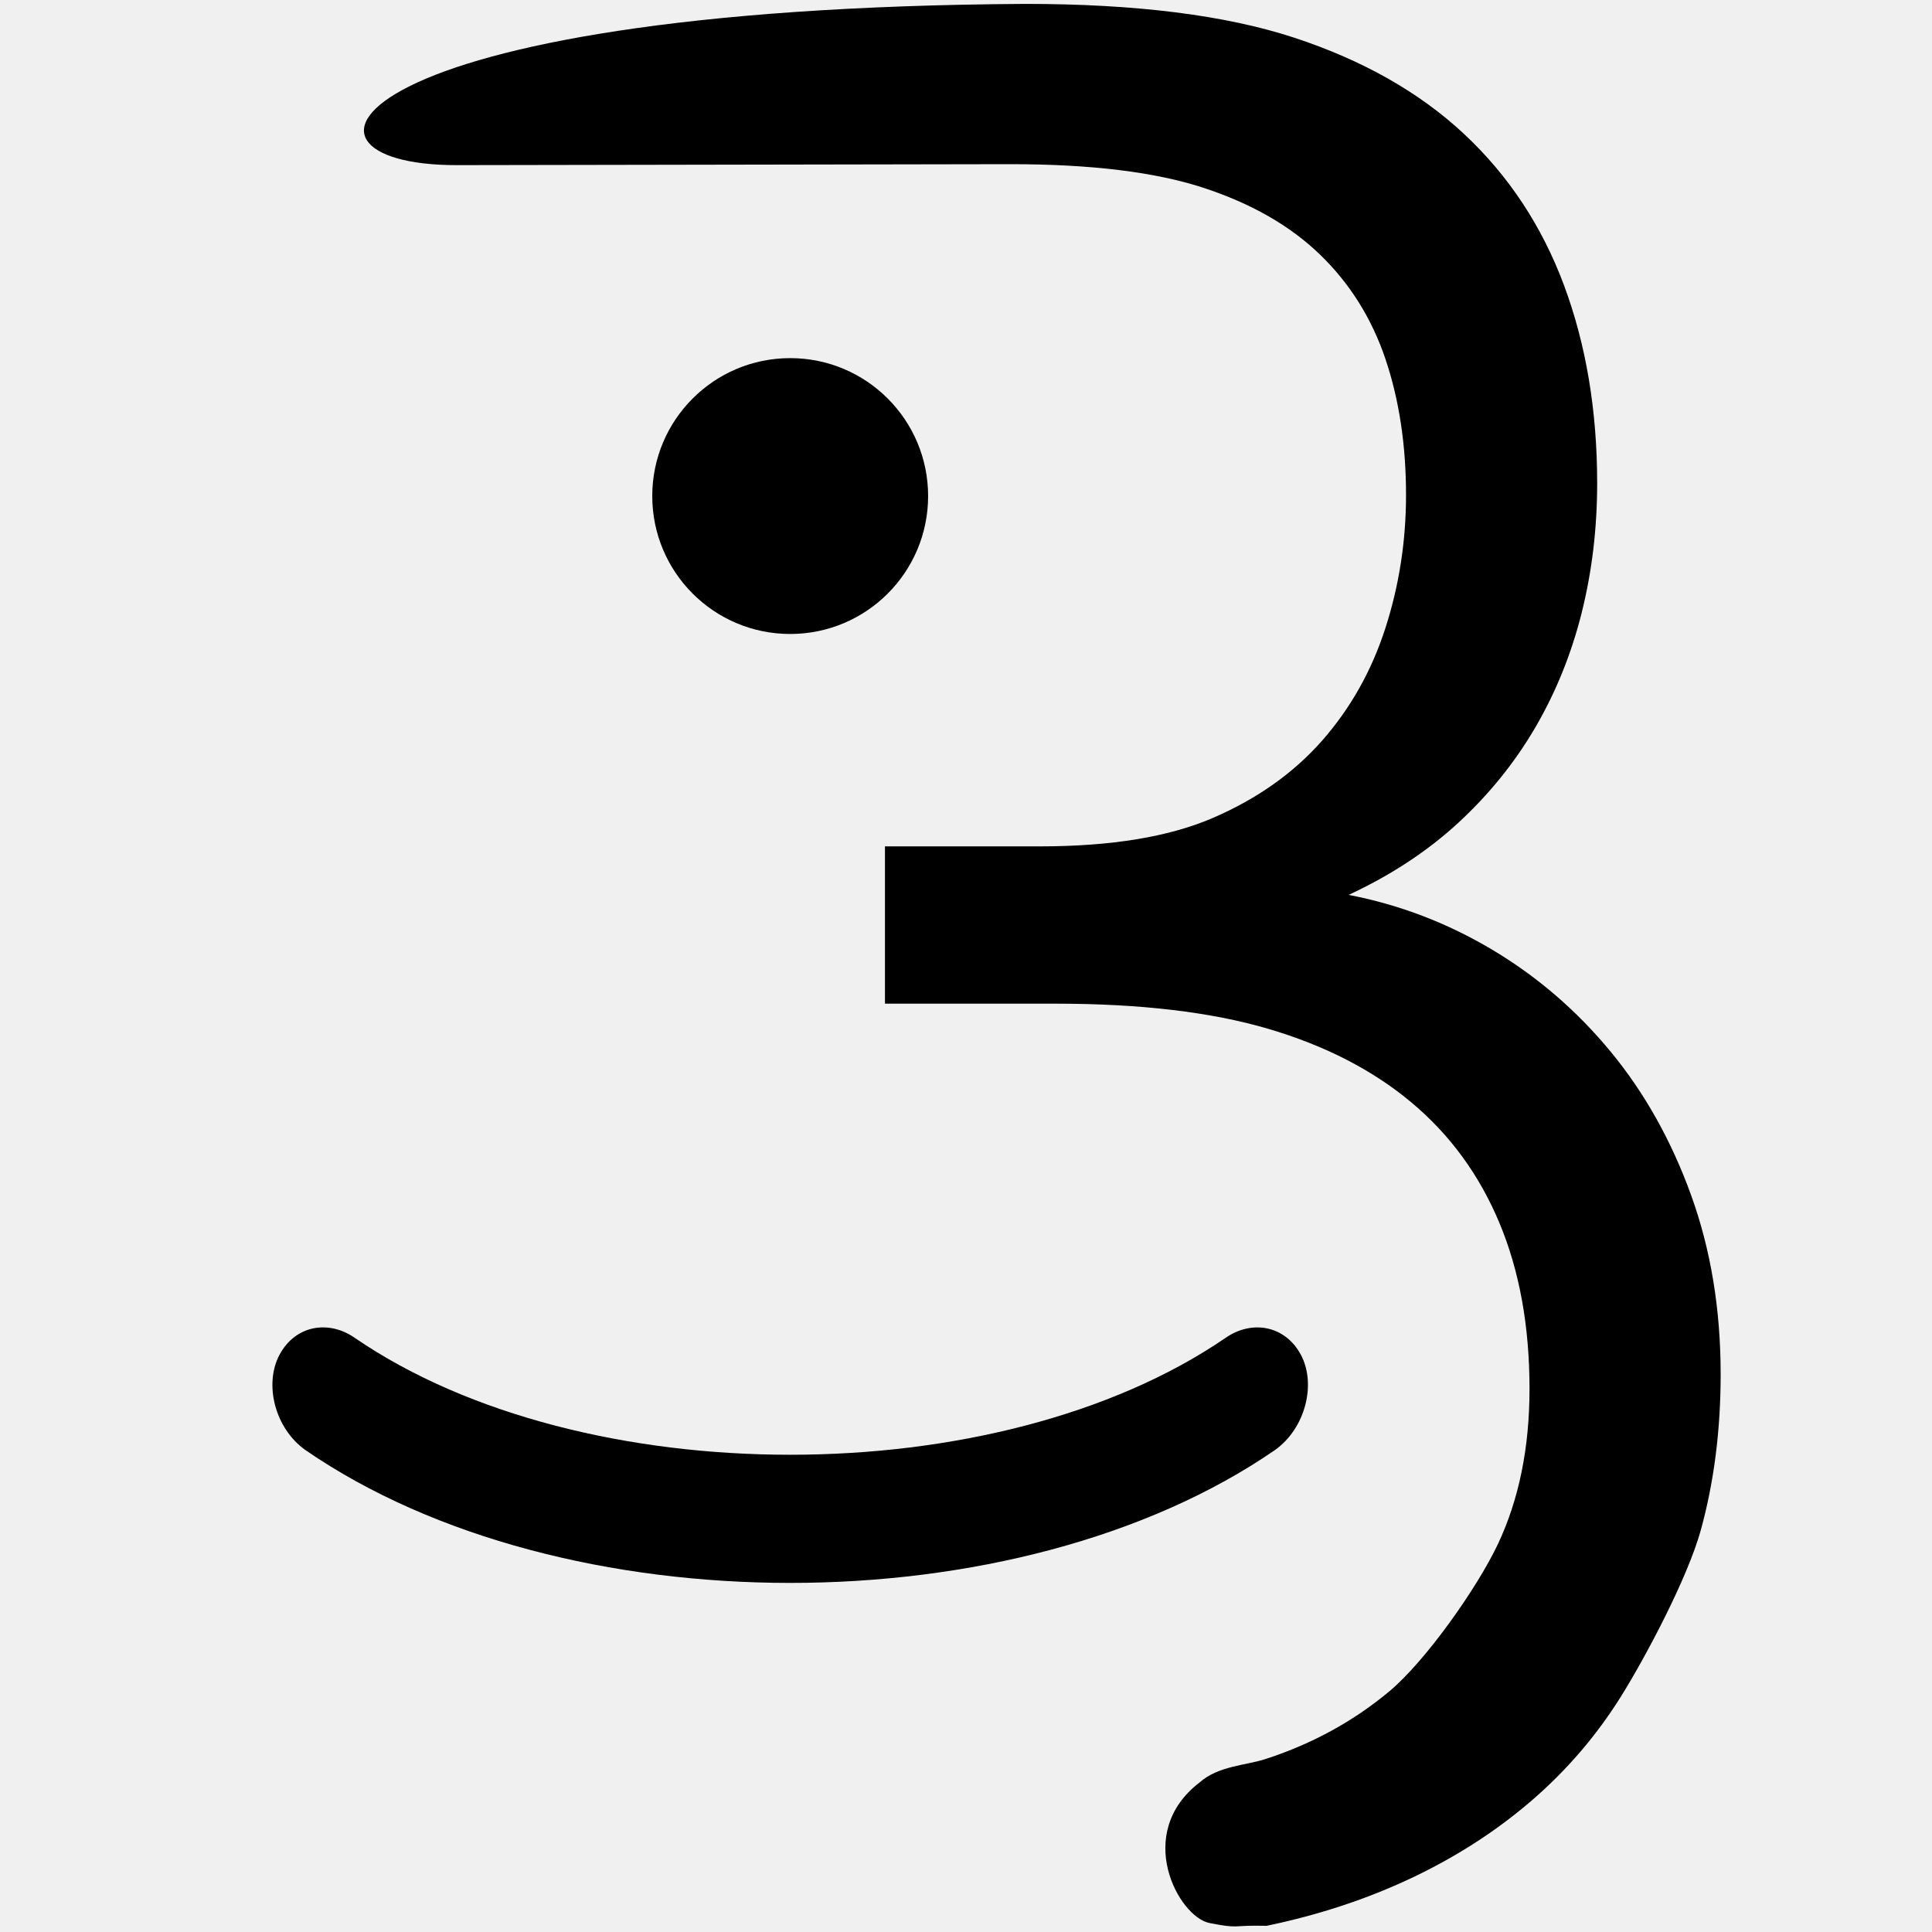
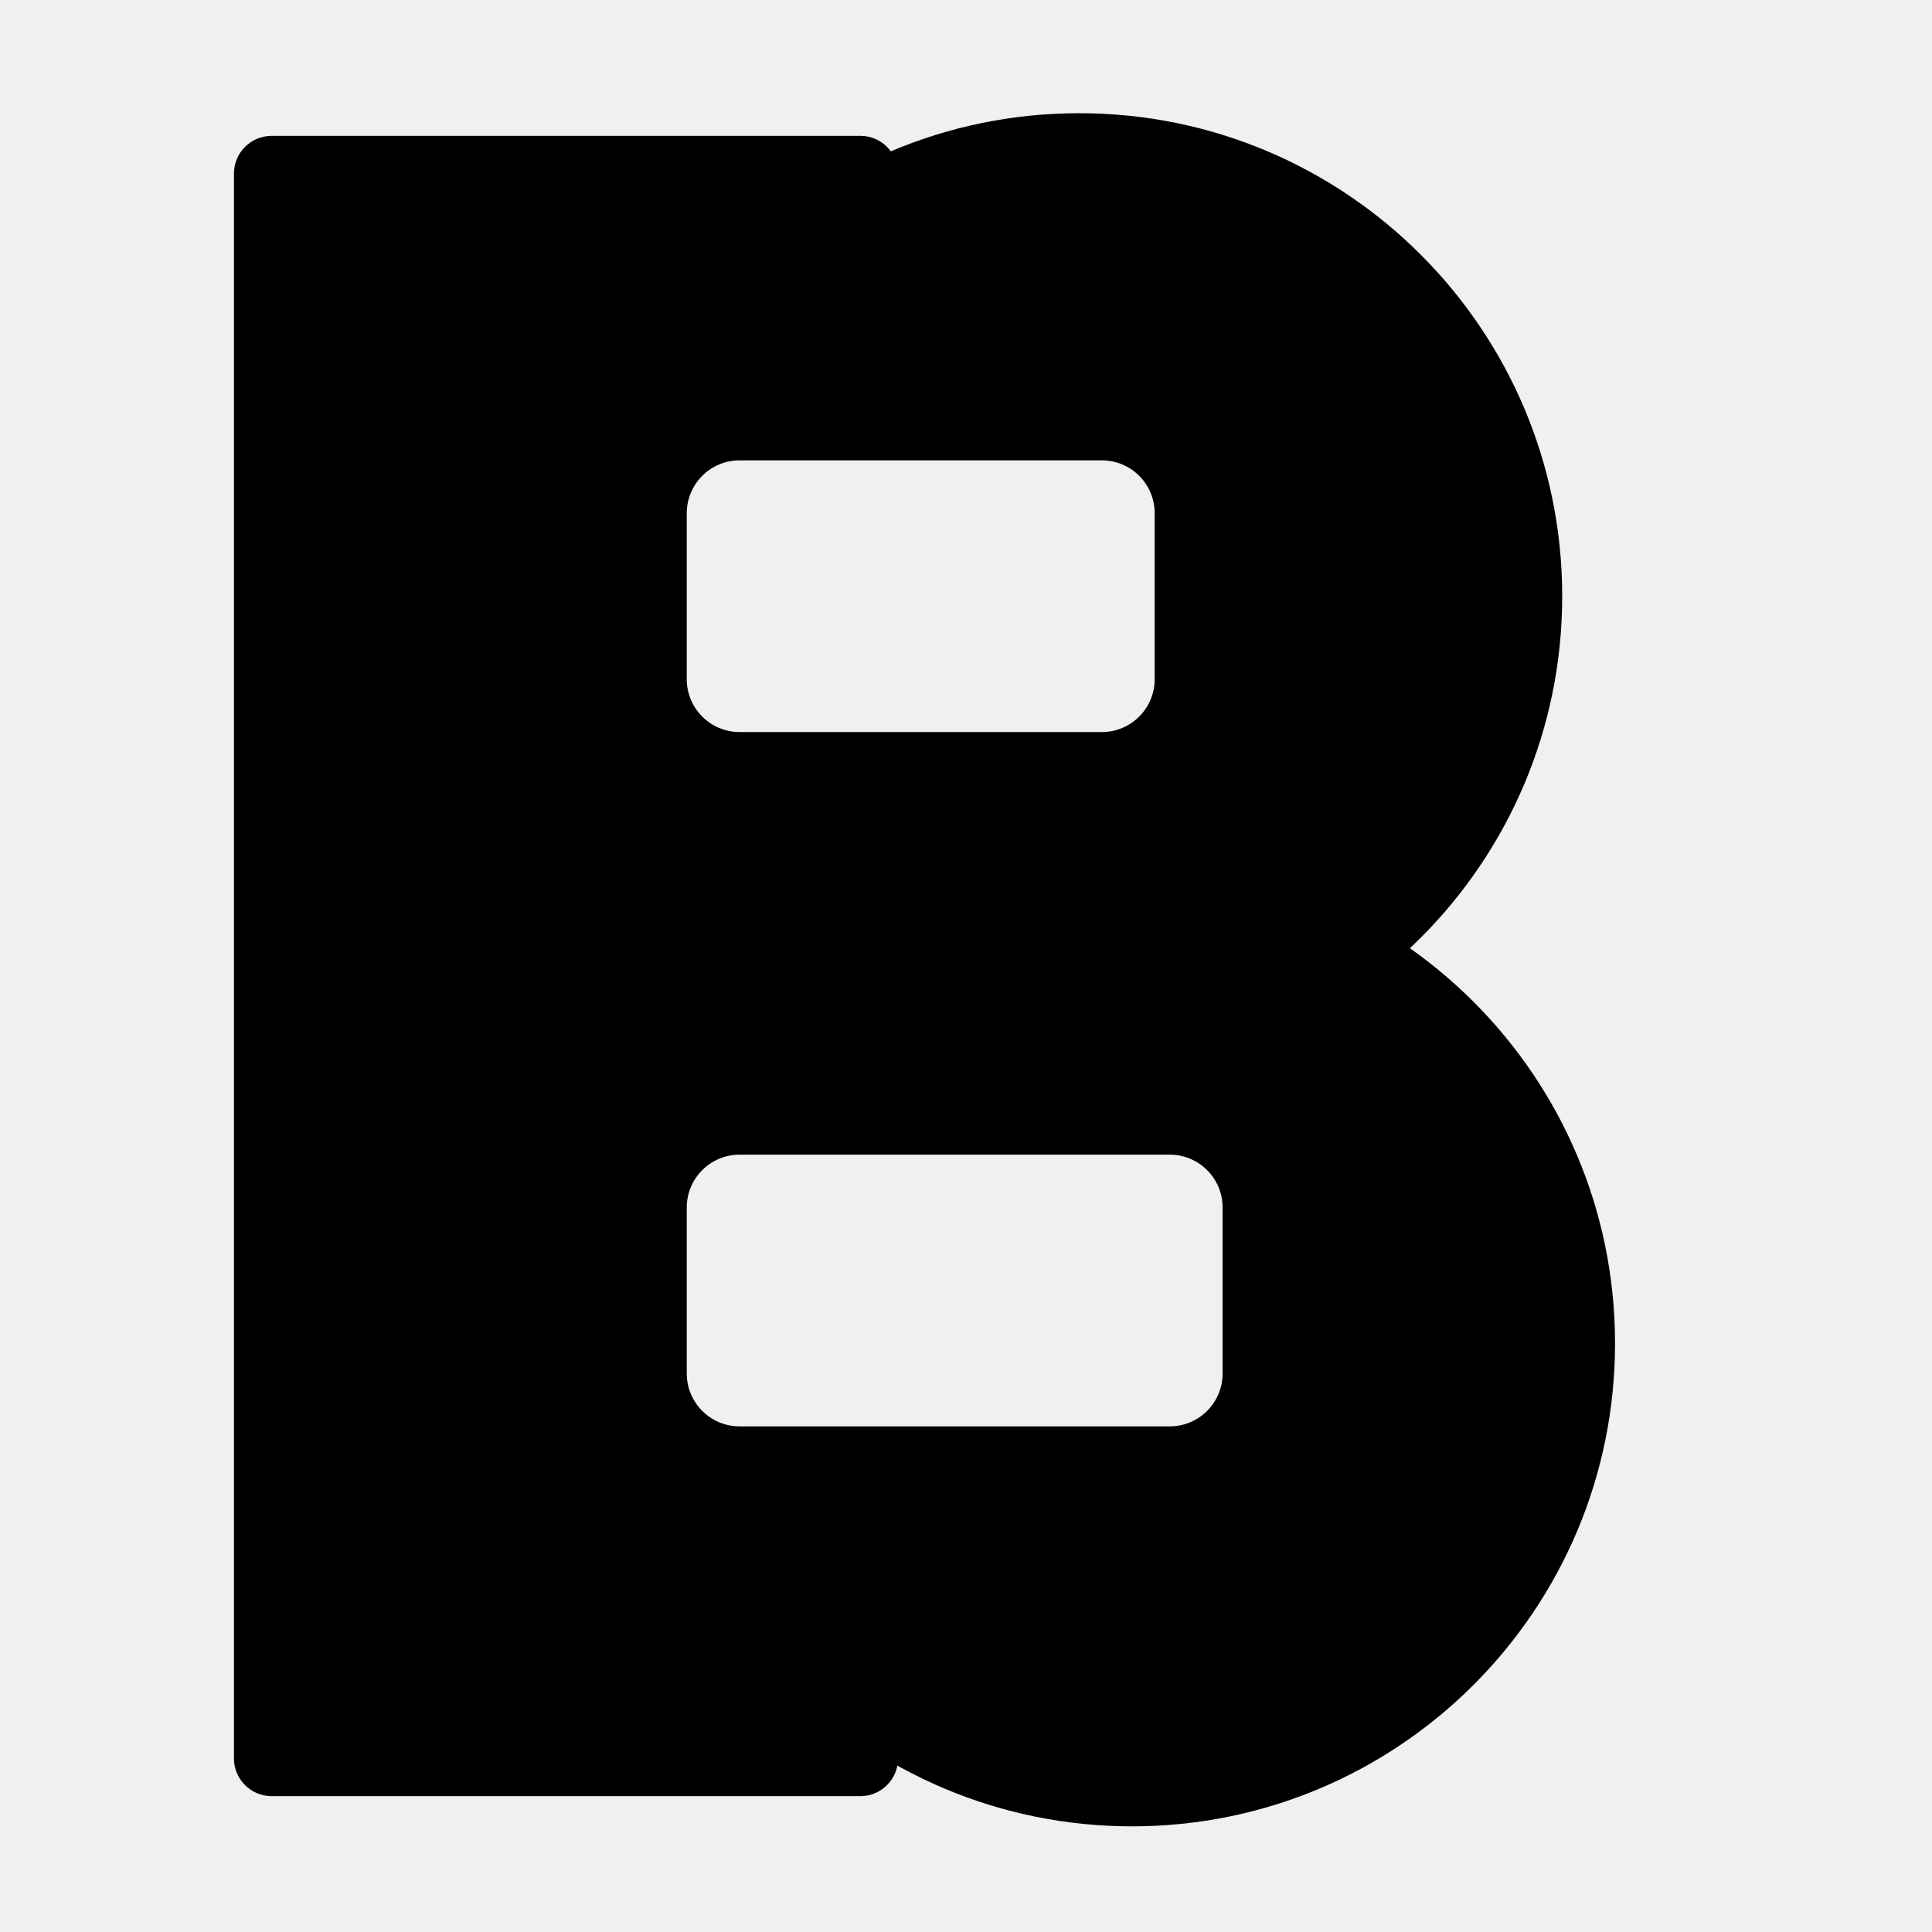
- <svg xmlns="http://www.w3.org/2000/svg" width="64" height="64" viewBox="106 0 60 74">
-   <path fill="#000000" d="M 109.709 51.885 C 110.313 50.762 111.588 50.537 112.603 51.253 C 121.314 57.21 137.215 57.209 145.927 51.254 C 146.94 50.539 148.218 50.762 148.823 51.885 C 149.428 53.009 149.003 54.715 147.827 55.545 C 137.975 62.324 120.556 62.324 110.704 55.545 C 109.525 54.714 109.104 53.009 109.709 51.885" />
-   <path fill="#000000" d="M 134.549 19 C 134.549 21.918 132.184 24.283 129.266 24.283 C 126.348 24.283 123.983 21.918 123.983 19 C 123.983 16.082 126.348 13.717 129.266 13.717 C 132.184 13.717 134.549 16.082 134.549 19" />
-   <path fill="#000000" d="M 163.779 45.793 C 163.027 43.709 162.005 41.879 160.71 40.303 C 159.414 38.727 157.902 37.421 156.177 36.389 C 154.449 35.356 152.609 34.652 150.657 34.276 C 152.271 33.526 153.671 32.606 154.853 31.518 C 156.035 30.428 157.021 29.208 157.81 27.856 C 158.597 26.505 159.189 25.041 159.584 23.463 C 159.978 21.886 160.175 20.235 160.175 18.508 C 160.175 15.73 159.752 13.206 158.908 10.933 C 158.062 8.663 156.787 6.73 155.078 5.132 C 153.369 3.537 151.201 2.308 148.574 1.444 C 145.945 0.581 142.509 0.149 138.267 0.149 C 111.84 0.307 109.103 6.325 116.487 6.325 L 137.705 6.288 C 140.783 6.288 143.242 6.588 145.082 7.189 C 146.922 7.79 148.414 8.644 149.559 9.751 C 150.704 10.859 151.539 12.191 152.065 13.749 C 152.591 15.307 152.854 17.044 152.854 18.958 C 152.854 20.724 152.591 22.421 152.065 24.054 C 151.539 25.689 150.732 27.124 149.644 28.363 C 148.554 29.602 147.166 30.587 145.476 31.32 C 143.787 32.053 141.571 32.418 138.831 32.418 L 132.896 32.418 L 132.896 38.443 L 139.451 38.443 C 142.679 38.443 145.383 38.764 147.56 39.401 C 149.737 40.041 151.567 40.978 153.05 42.217 C 154.534 43.456 155.66 44.996 156.429 46.836 C 157.199 48.676 157.584 50.796 157.584 53.198 C 157.584 55.451 157.18 57.432 156.374 59.141 C 155.566 60.849 153.588 63.635 152.216 64.781 C 150.845 65.926 149.269 66.789 147.486 67.371 C 146.708 67.625 145.67 67.633 144.949 68.27 C 142.402 70.221 144.136 73.426 145.33 73.657 C 146.523 73.889 146.105 73.73 147.514 73.763 C 149.504 73.35 151.353 72.74 153.062 71.933 C 154.769 71.125 156.3 70.141 157.652 68.977 C 159.004 67.813 160.148 66.48 161.087 64.979 C 162.025 63.477 163.638 60.445 164.145 58.606 C 164.652 56.766 164.905 54.775 164.905 52.636 C 164.905 50.157 164.53 47.877 163.779 45.793" />
+ <svg xmlns="http://www.w3.org/2000/svg" width="512" height="512" viewBox="0 0 512 512">
+   <defs>
+     <mask id="wb-cutouts">
+       <rect width="512" height="512" fill="#fff" />
+       <rect x="182" y="122" width="124" height="72" rx="14" fill="#000" />
+       <rect x="182" y="306" width="142" height="72" rx="14" fill="#000" />
+     </mask>
+   </defs>
+   <g mask="url(#wb-cutouts)" fill="#000">
+     <rect x="62" y="36" width="176" height="440" rx="10" />
+     <circle cx="286" cy="158" r="128" />
+     <circle cx="300" cy="356" r="128" />
+   </g>
</svg>
